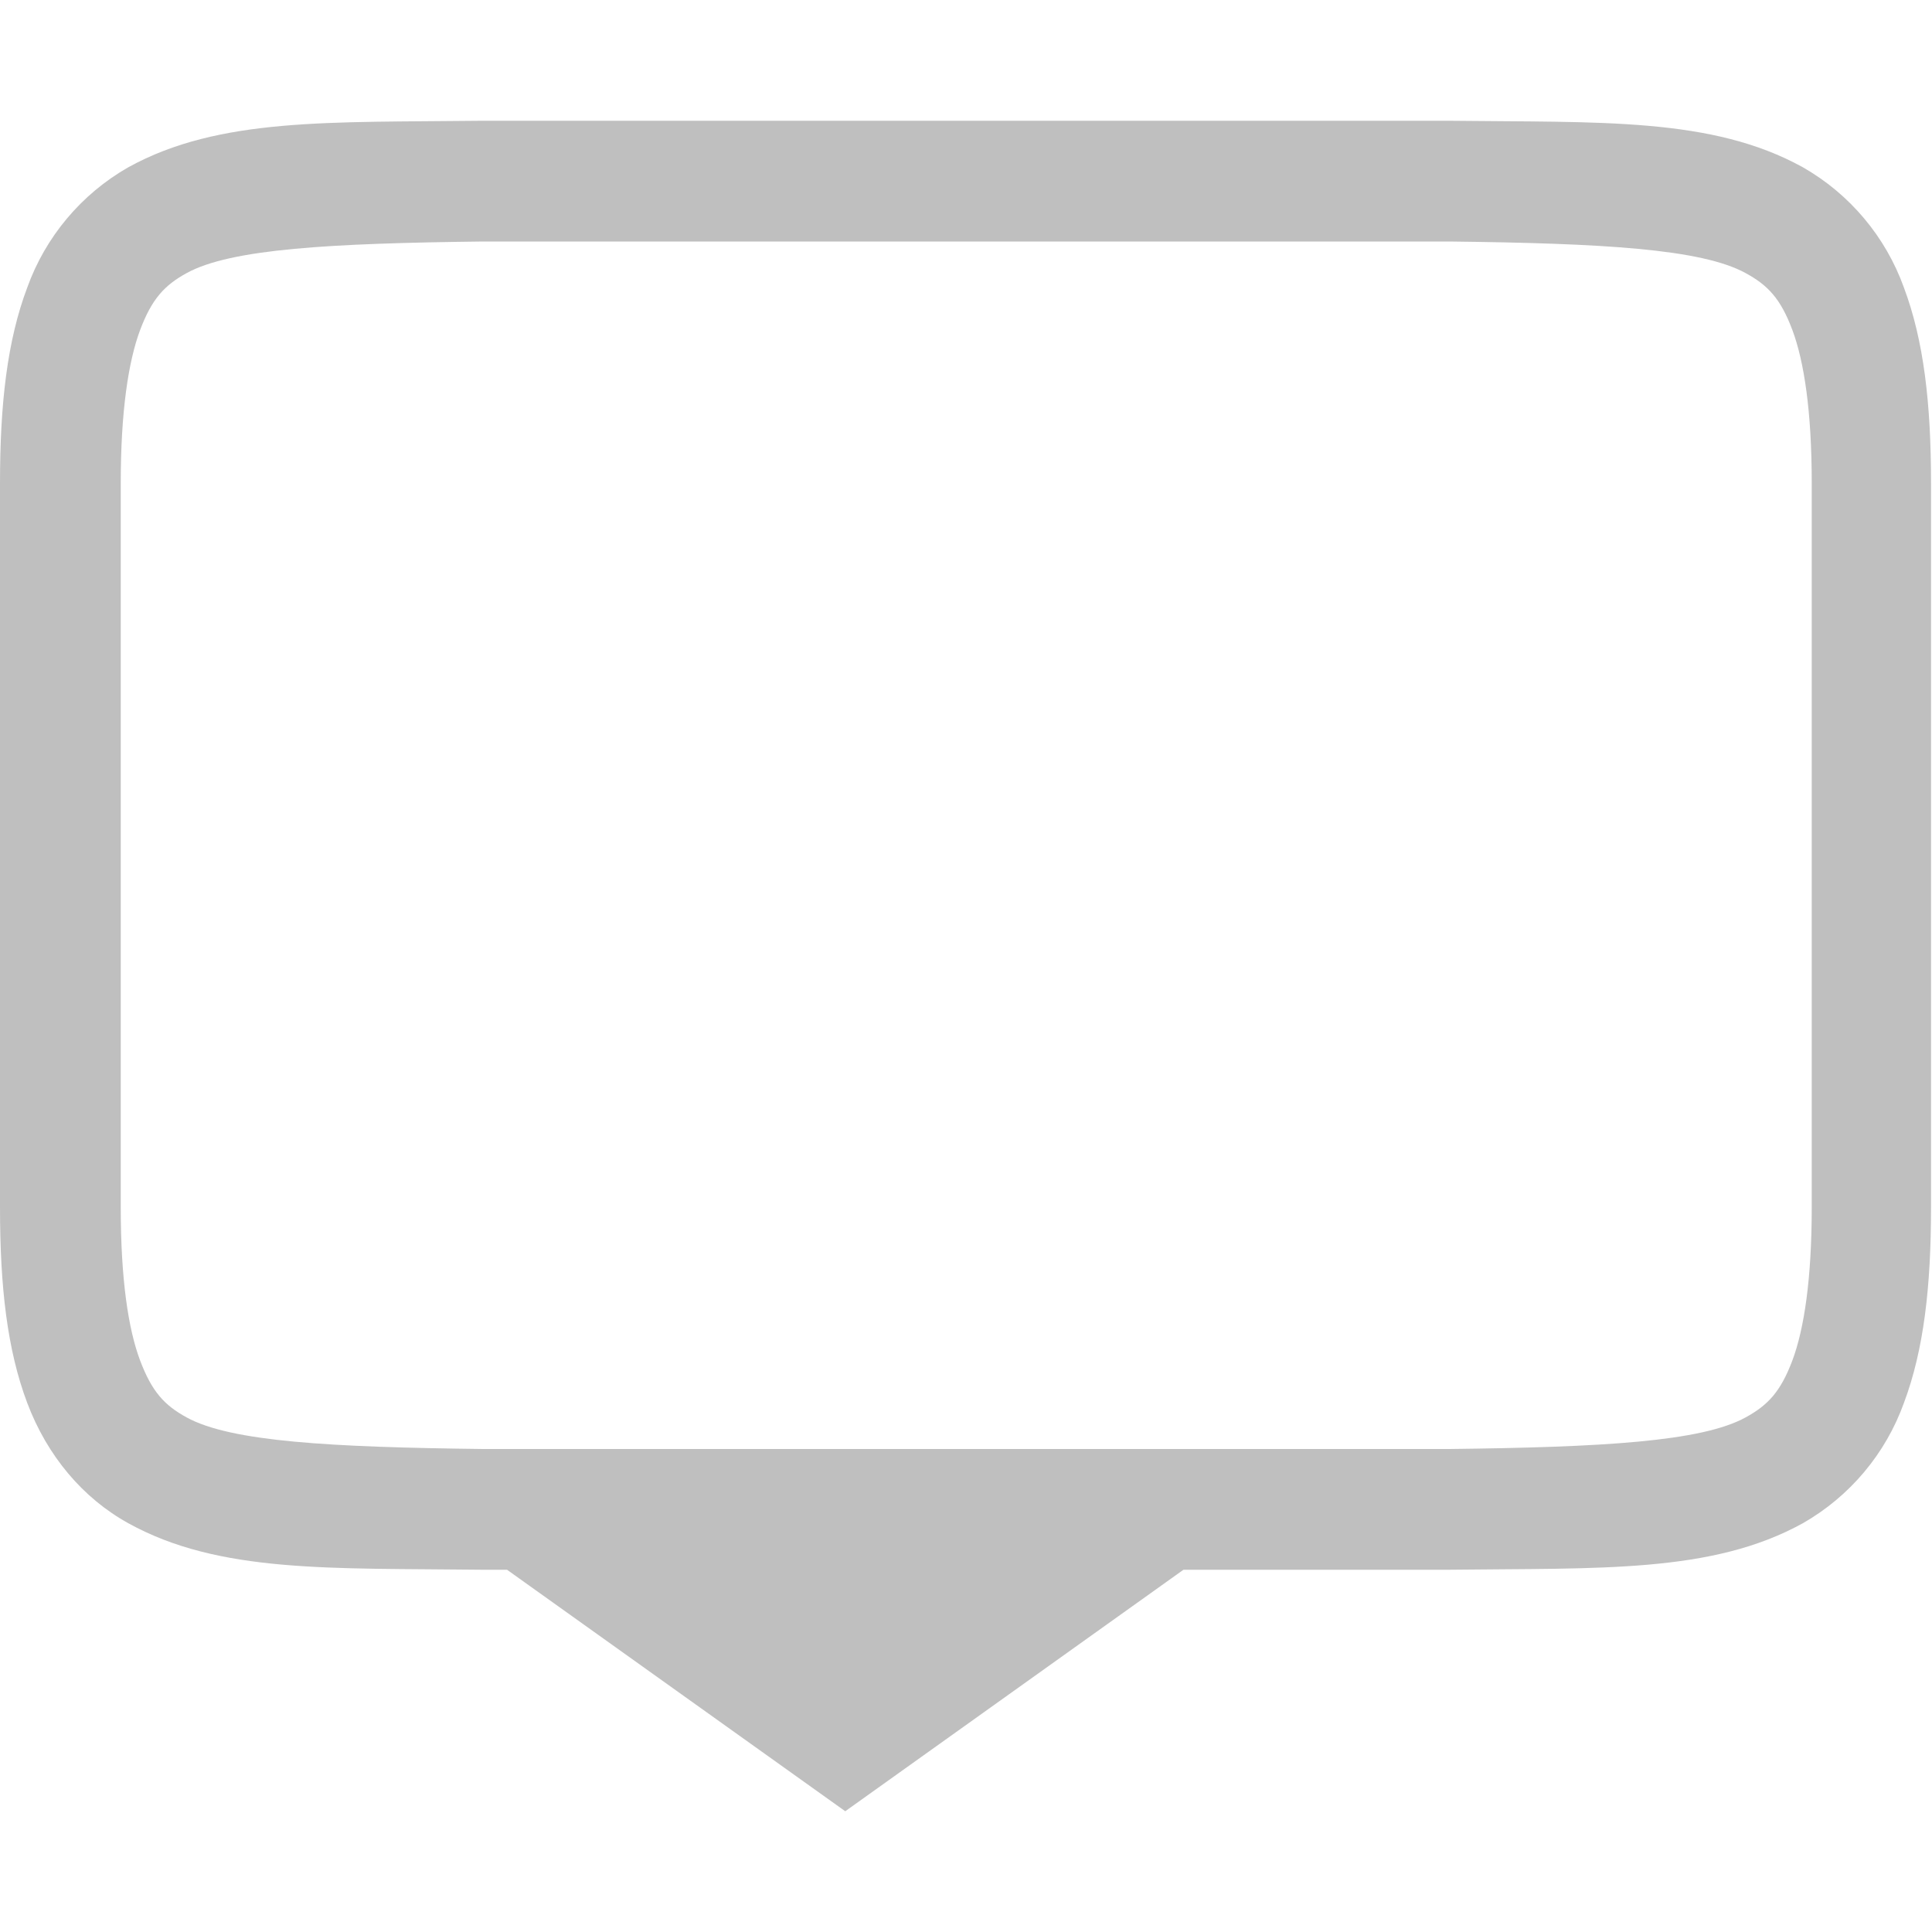
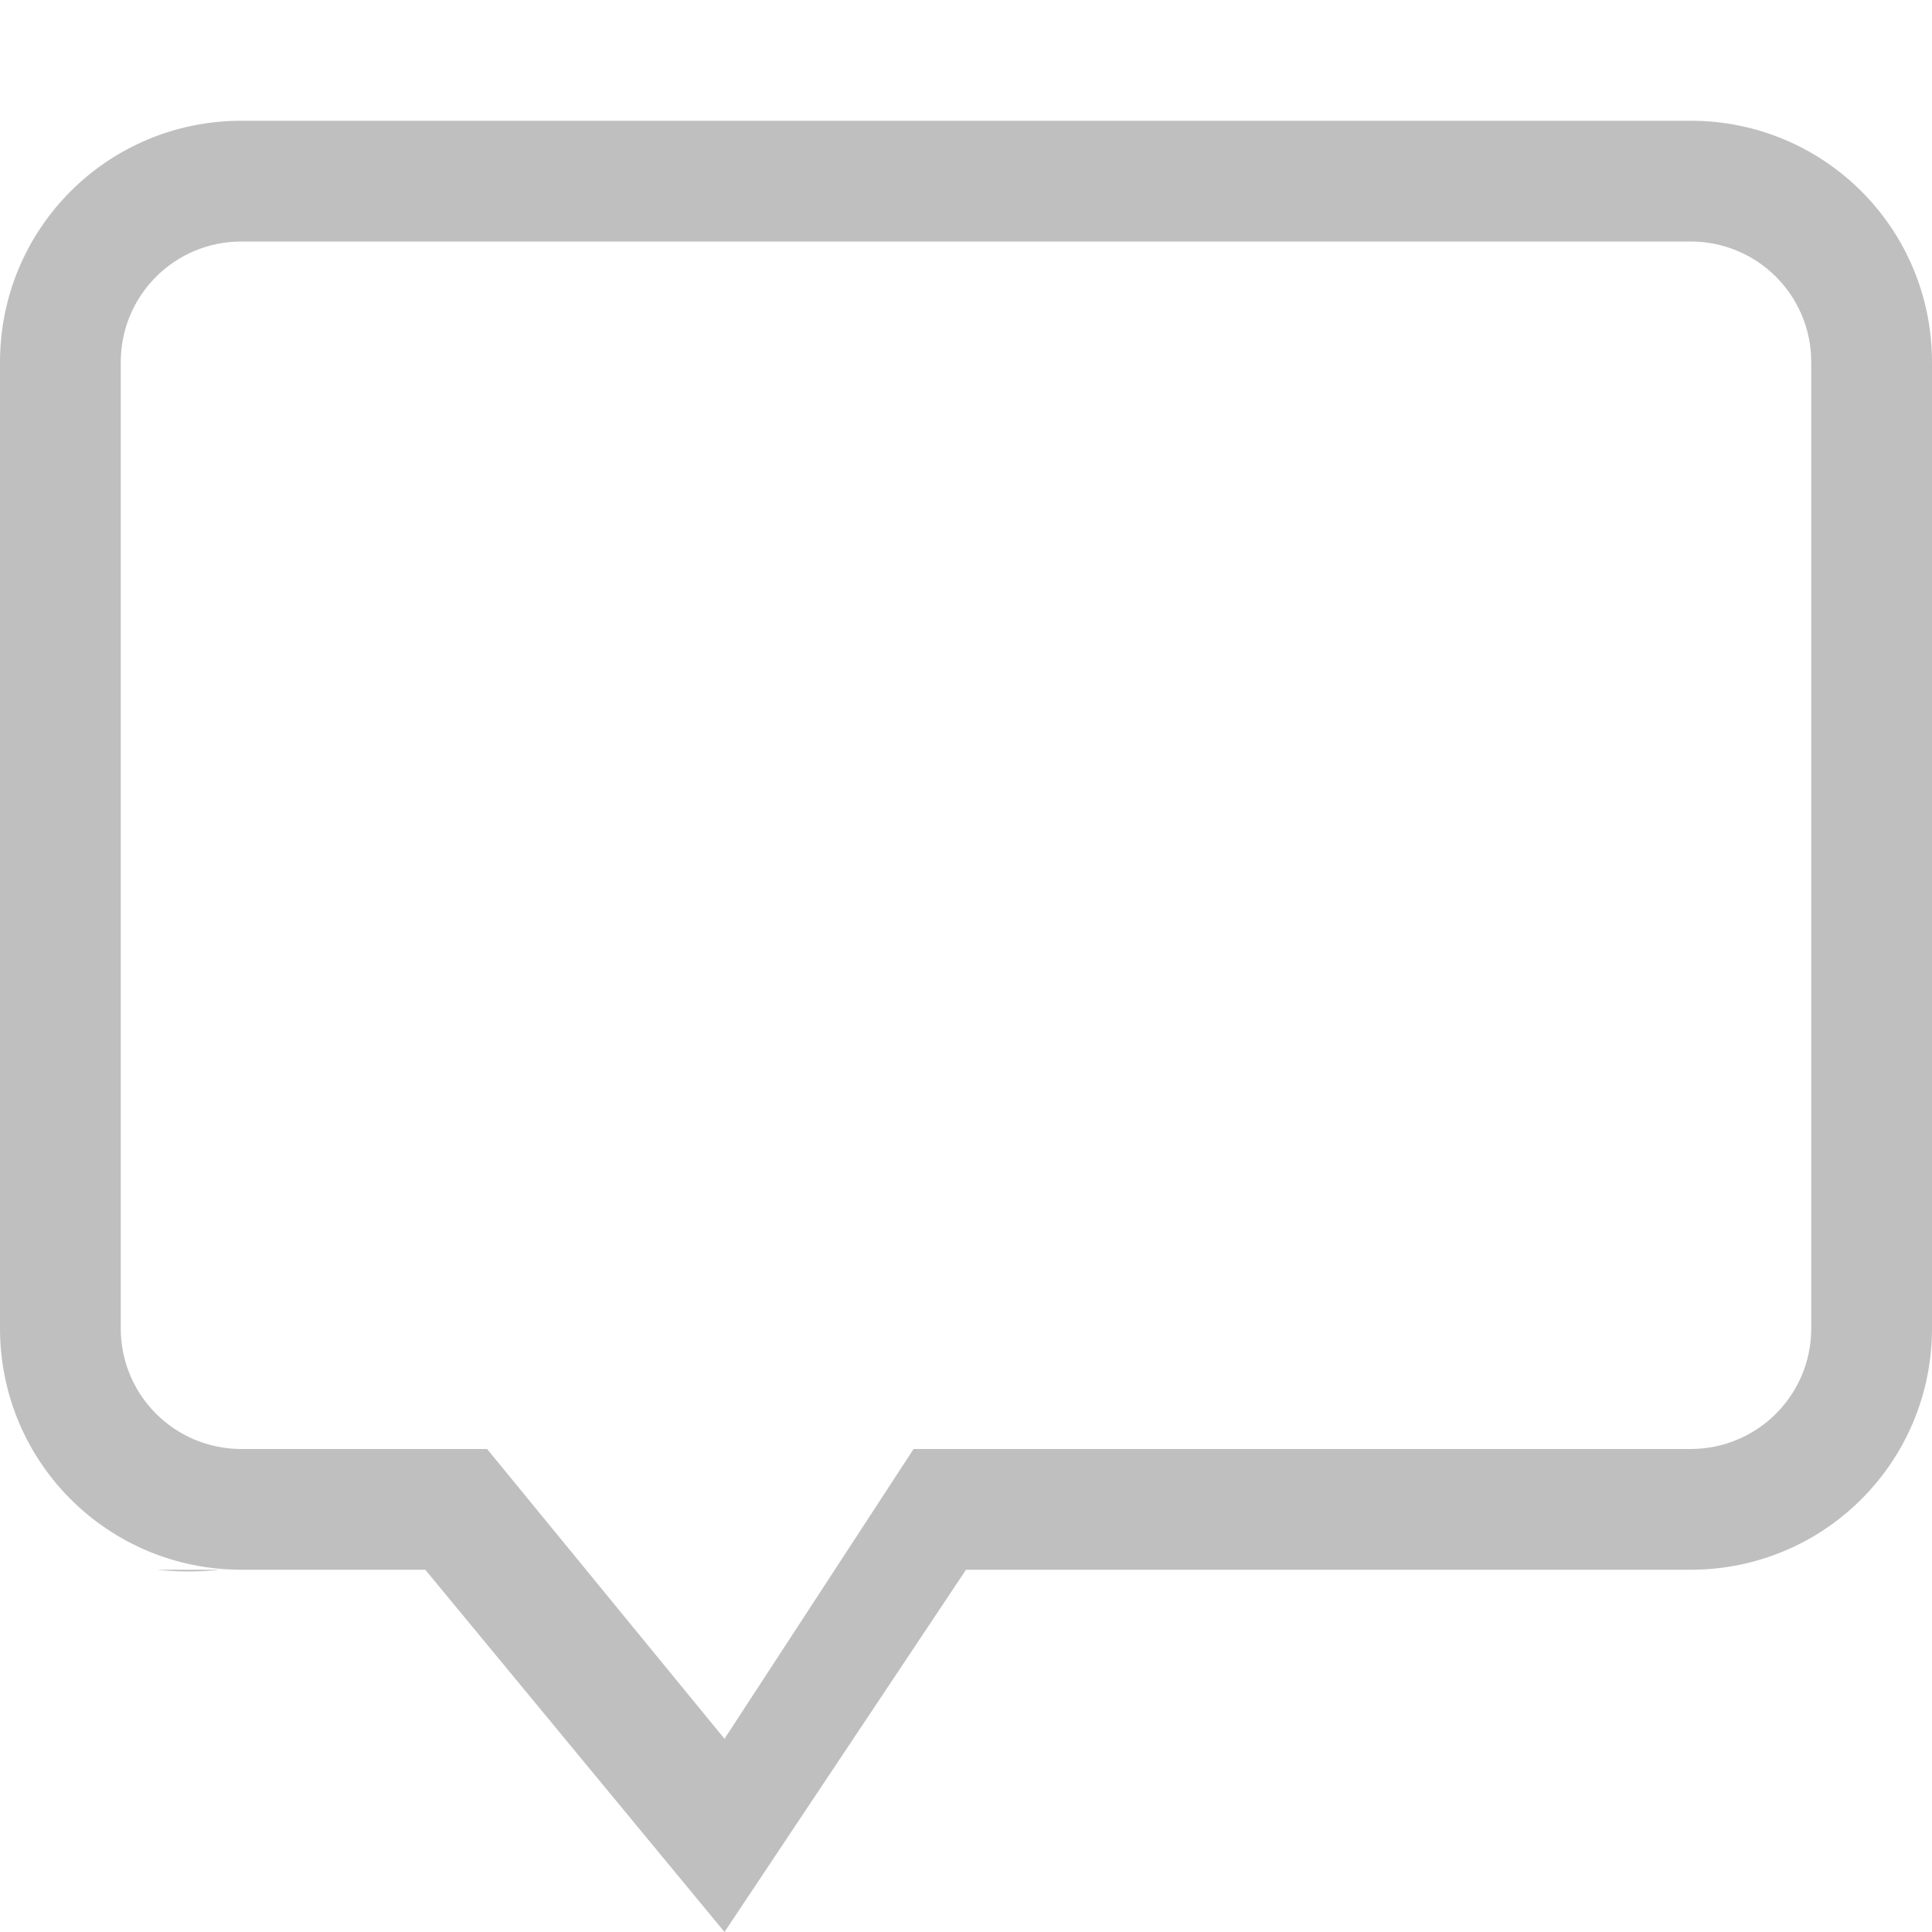
- <svg xmlns="http://www.w3.org/2000/svg" height="16" width="16">
-   <path d="M3.994 1c-1.258.015-2.178-.03-2.931.385a1.88 1.88 0 0 0-.838.998C.06 2.821 0 3.343 0 4v6c0 .658.06 1.179.225 1.617.165.439.461.79.838.998.753.416 1.673.37 2.931.385h.205L7 15l2.801-2h2.197c1.258-.015 2.18.03 2.932-.385a1.88 1.88 0 0 0 .838-.998c.164-.438.224-.96.224-1.617V4c0-.658-.06-1.179-.224-1.617a1.88 1.88 0 0 0-.838-.998c-.753-.416-1.674-.37-2.932-.385zm.01 1h8c1.259.015 2.087.06 2.453.262.184.1.29.212.387.472.097.26.16.674.16 1.266v6c0 .592-.063 1.006-.16 1.266-.098.26-.203.371-.387.472-.366.202-1.194.247-2.453.262H4c-1.258-.015-2.089-.06-2.455-.262-.183-.1-.287-.212-.385-.472C1.062 11.006 1 10.592 1 10V4c0-.592.063-1.006.16-1.266.098-.26.202-.371.385-.472C1.911 2.06 2.742 2.015 4 2z" fill="gray" font-family="sans-serif" font-weight="400" opacity=".5" overflow="visible" style="line-height:normal;font-variant-ligatures:normal;font-variant-position:normal;font-variant-caps:normal;font-variant-numeric:normal;font-variant-alternates:normal;font-feature-settings:normal;text-indent:0;text-align:start;text-decoration-line:none;text-decoration-style:solid;text-decoration-color:#000;text-transform:none;text-orientation:mixed;shape-padding:0;isolation:auto;mix-blend-mode:normal;marker:none" white-space="normal" color="#000" />
+ <svg xmlns="http://www.w3.org/2000/svg" xmlns:ns1="http://www.openswatchbook.org/uri/2009/osb" height="16" id="svg7384" version="1.1" width="16">
+   <defs id="defs7386">
+     <linearGradient id="linearGradient5606" ns1:paint="solid">
+       <stop id="stop5608" offset="0" style="stop-color:#000000;stop-opacity:1;" />
+     </linearGradient>
+     <linearGradient id="linearGradient4526" ns1:paint="solid">
+       <stop id="stop4528" offset="0" style="stop-color:#ffffff;stop-opacity:1;" />
+     </linearGradient>
+     <linearGradient id="linearGradient3600-4" ns1:paint="gradient">
+       <stop id="stop3602-7" offset="0" style="stop-color:#f4f4f4;stop-opacity:1" />
+       <stop id="stop3604-6" offset="1" style="stop-color:#dbdbdb;stop-opacity:1" />
+     </linearGradient>
+   </defs>
+   <g id="layer9" label="status" style="display:inline" transform="translate(-1293,307)">
+     <path d="m 1295,-306 c -1.108,0 -2,0.892 -2,2 v 8 c 0,1.108 0.892,2 2,2 h 1.522 l 2.478,3 2,-3 h 6 c 1.108,0 2,-0.892 2,-2 v -8 c 0,-1.108 -0.892,-2 -2,-2 z m 0,1 h 12 c 0.554,0 1,0.446 1,1 v 8 c 0,0.554 -0.446,1 -1,1 h -6.434 l -1.566,2.4 -1.966,-2.4 h -2.034 c -0.554,0 -1,-0.446 -1,-1 v -8 c 0,-0.554 0.446,-1 1,-1 z m -0.699,11 c 0.152,0.017 0.321,0.021 0.523,0 z" id="path999-7-7-3-1" style="font-style:normal;font-variant:normal;font-weight:normal;font-stretch:normal;font-size:15px;line-height:125%;font-family:Ubuntu;-inkscape-font-specification:Ubuntu;text-align:center;letter-spacing:0px;word-spacing:0px;writing-mode:lr-tb;text-anchor:middle;display:inline;opacity:0.5;fill:#808080;fill-opacity:1;stroke:none;stroke-width:0.087;enable-background:new" />
+   </g>
+   <g id="layer2" style="display:inline" transform="translate(-1052,-60)" />
+   <g id="layer4" style="display:inline" transform="translate(-1052,-60)" />
+   <g id="g1812" style="display:inline" transform="translate(-1052,-60)" />
+   <g id="g6217" style="display:inline" transform="translate(-1052,-60)" />
+   <g id="layer3" style="display:inline" transform="translate(-1052,-60)" />
+   <g id="g1833" style="display:inline" transform="translate(-1052,-60)" />
+   <g id="layer1" style="display:inline" transform="translate(-1052,-60)" />
</svg>
